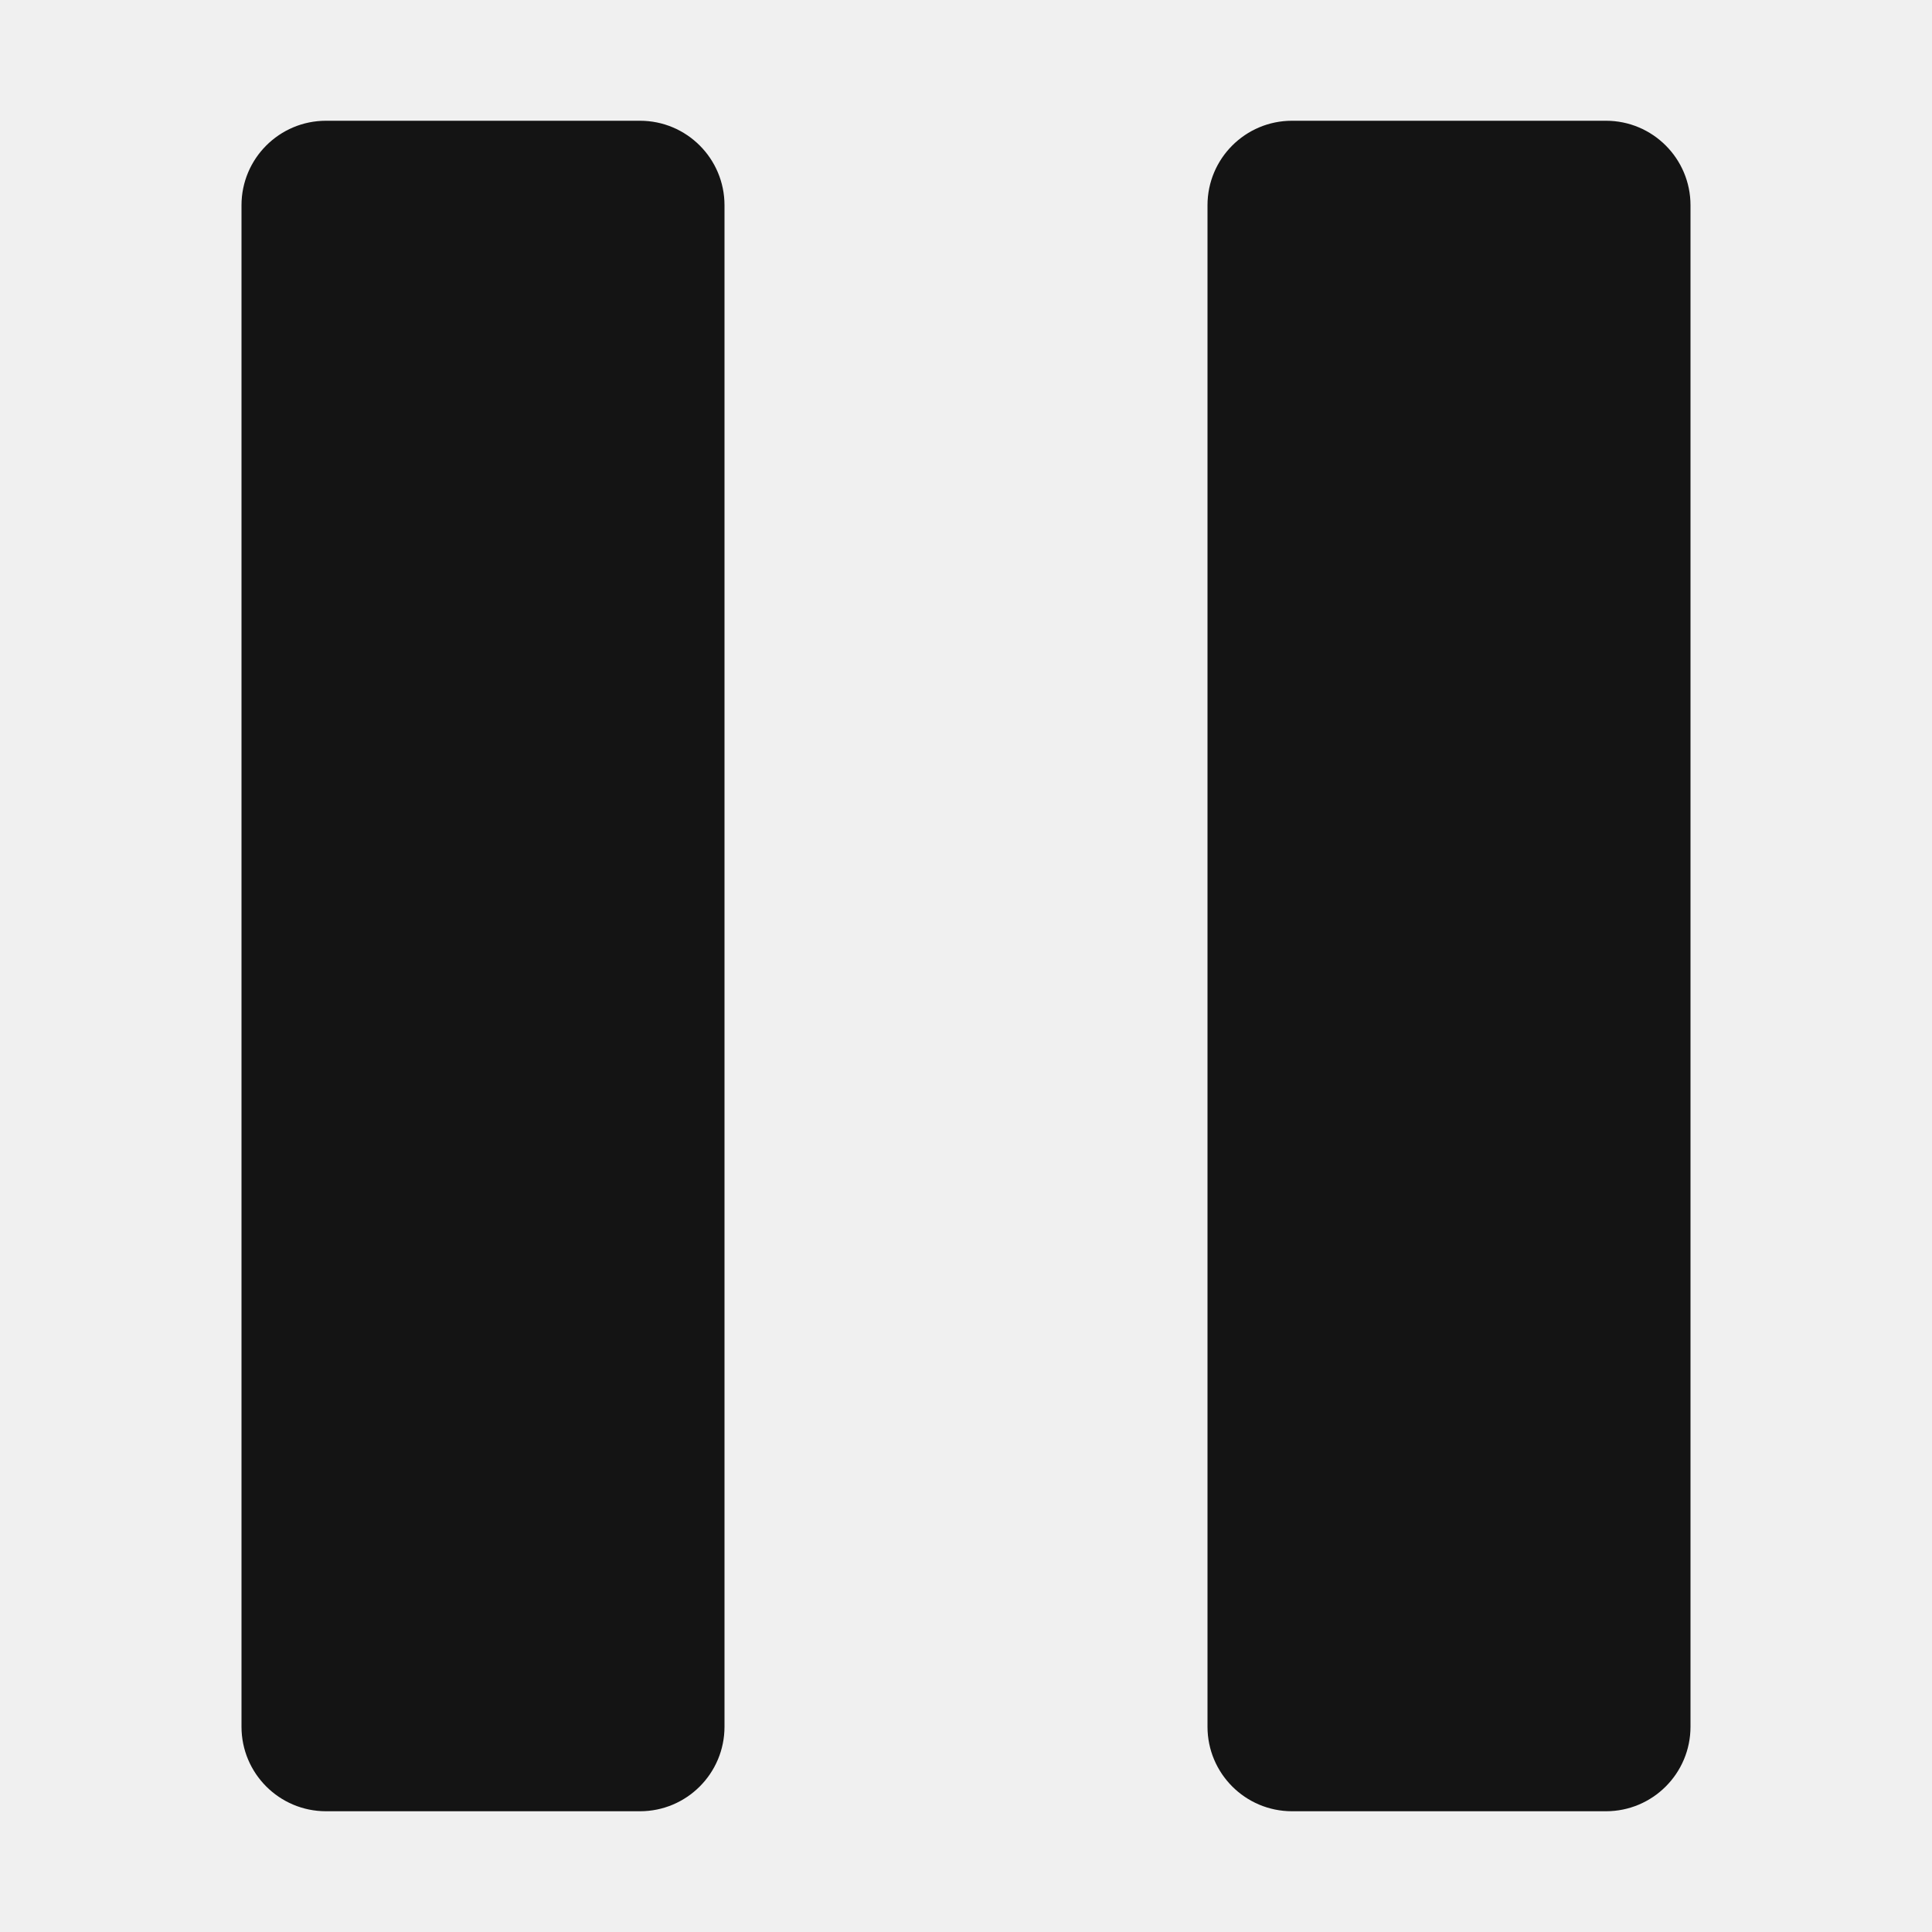
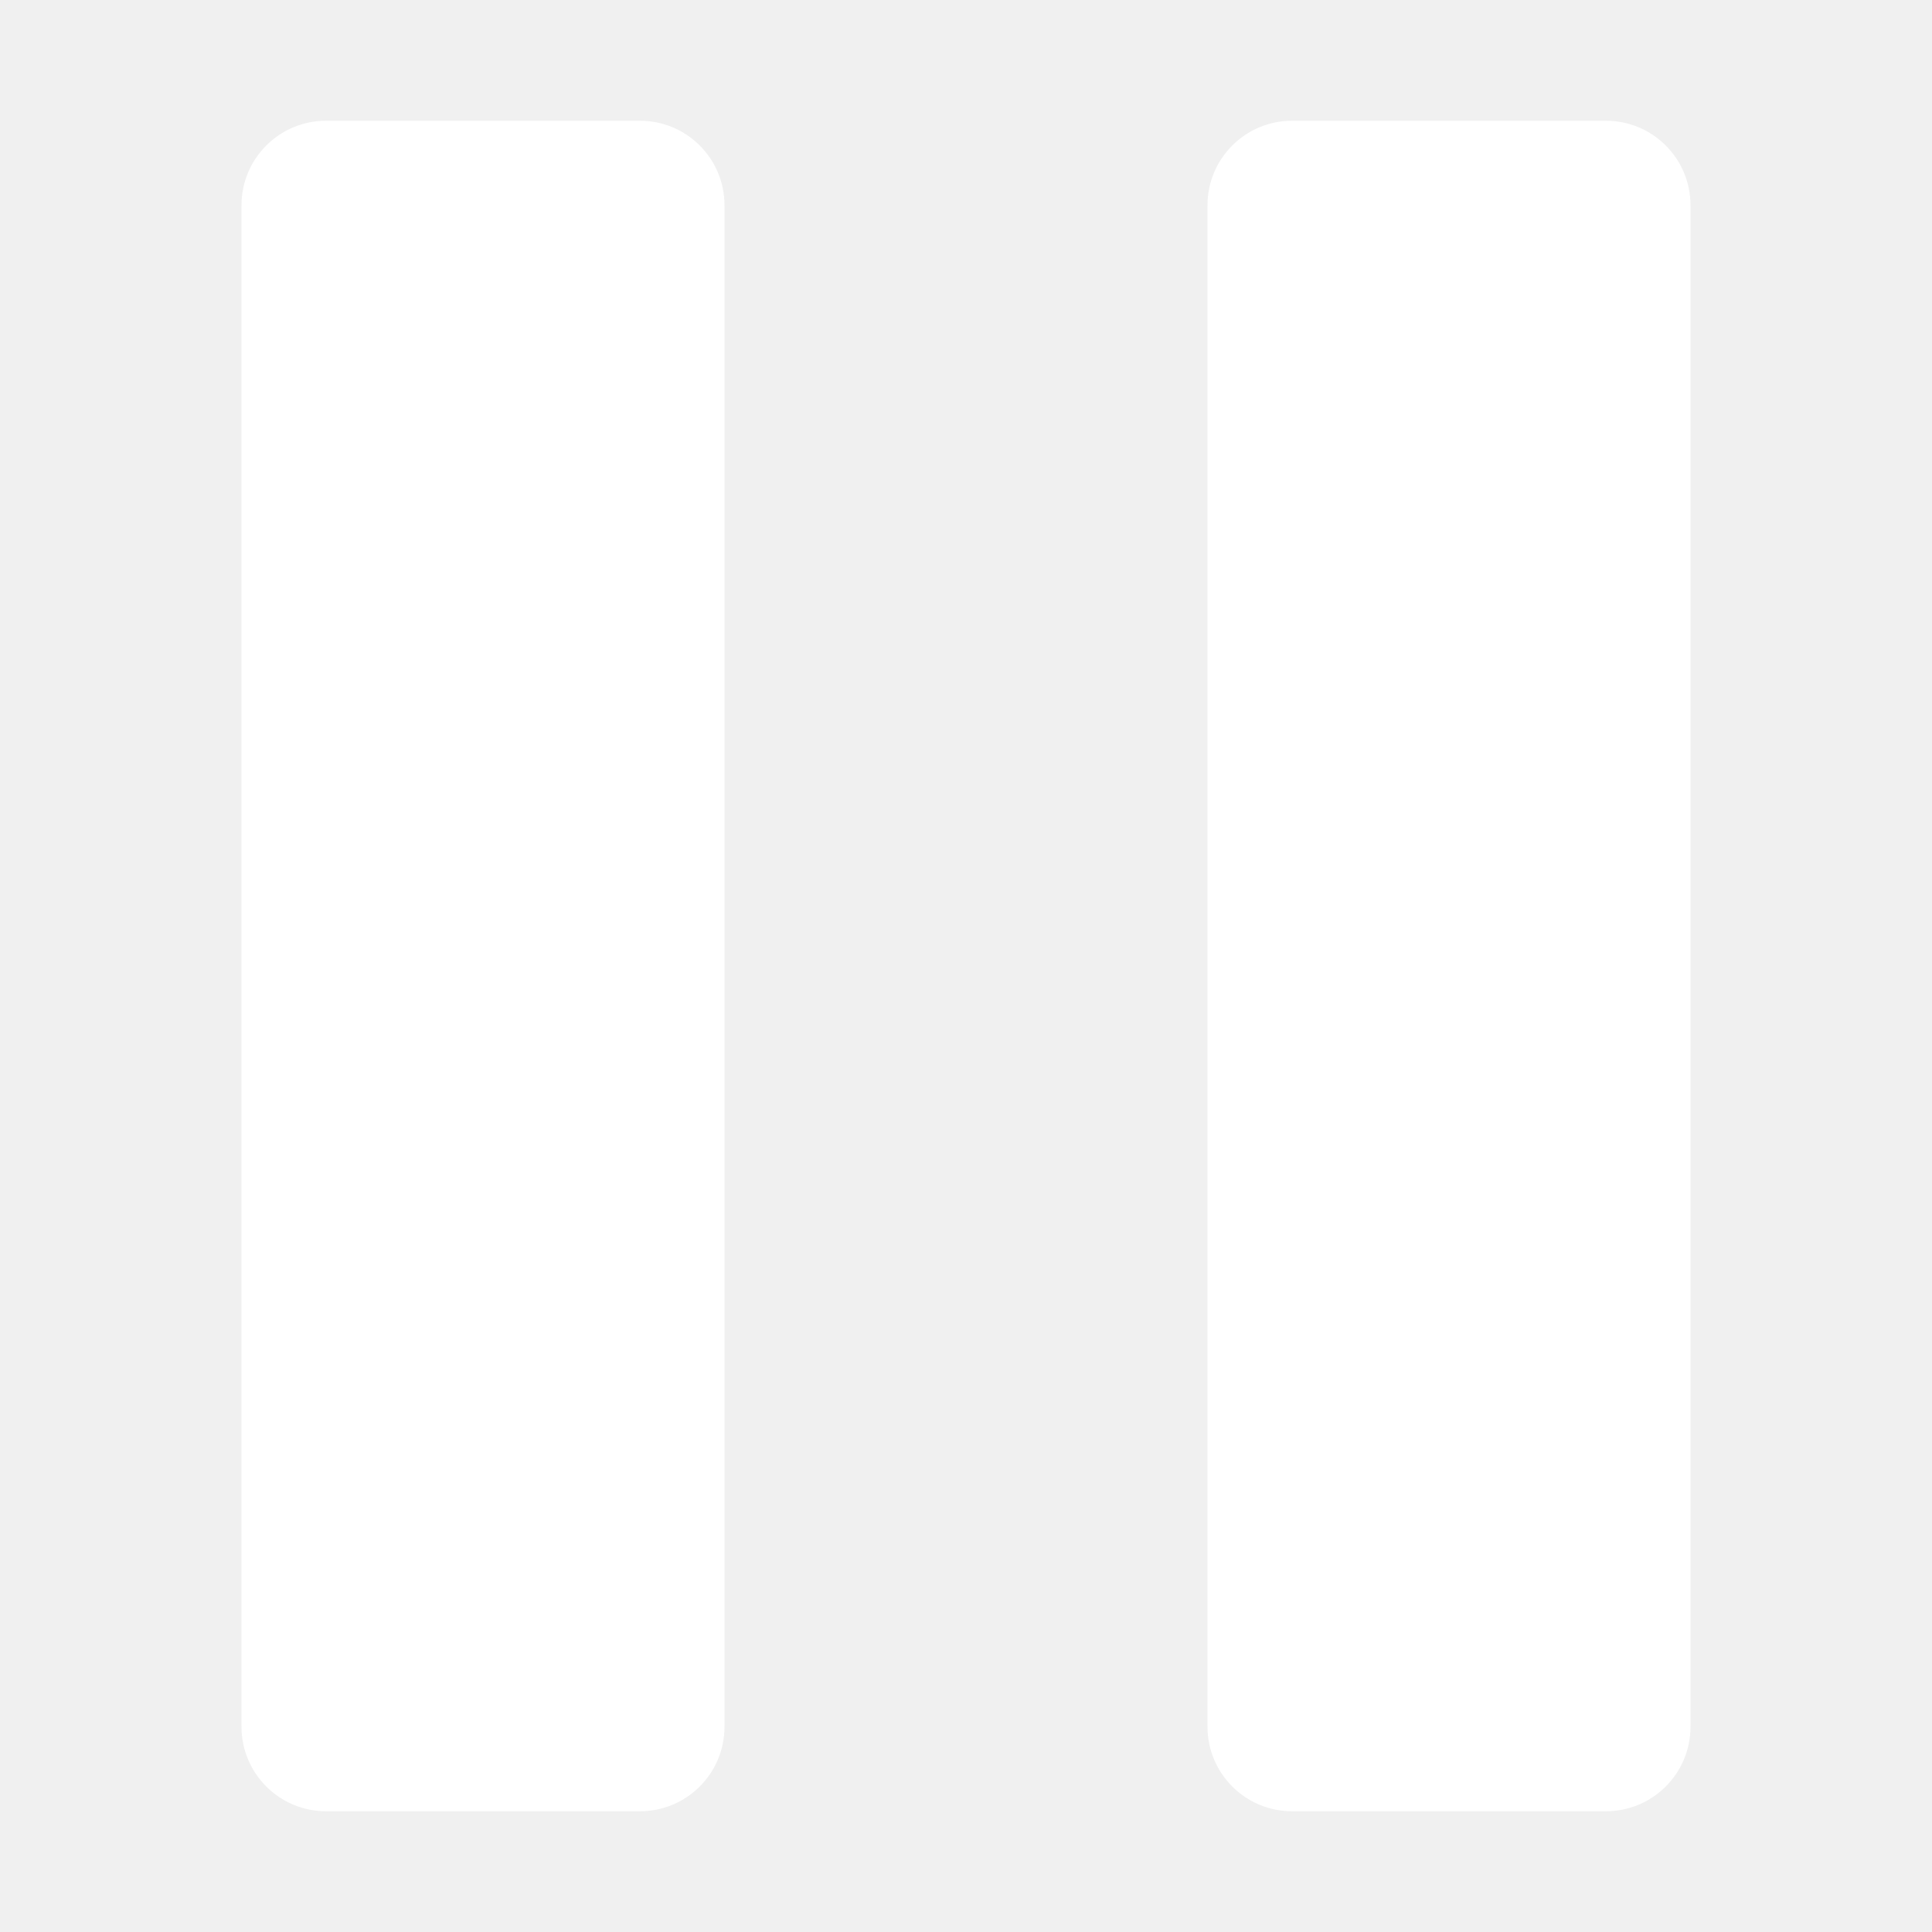
<svg xmlns="http://www.w3.org/2000/svg" version="1.1" role="img" height="16" width="16" viewBox="0 0 16 16">
-   <path fill="#141414" d="M2.7 1a.7.7 0 00-.7.7v12.6a.7.7 0 00.7.7h2.6a.7.7 0 00.7-.7V1.7a.7.7 0 00-.7-.7H2.7zm8 0a.7.7 0 00-.7.7v12.6a.7.7 0 00.7.7h2.6a.7.7 0 00.7-.7V1.7a.7.7 0 00-.7-.7h-2.6z" />
+   <path fill="#fff" d="M2.7 1a.7.7 0 00-.7.7v12.6a.7.7 0 00.7.7h2.6a.7.7 0 00.7-.7V1.7a.7.7 0 00-.7-.7H2.7zm8 0a.7.7 0 00-.7.7v12.6a.7.7 0 00.7.7h2.6a.7.7 0 00.7-.7V1.7a.7.7 0 00-.7-.7h-2.6z" />
</svg>
